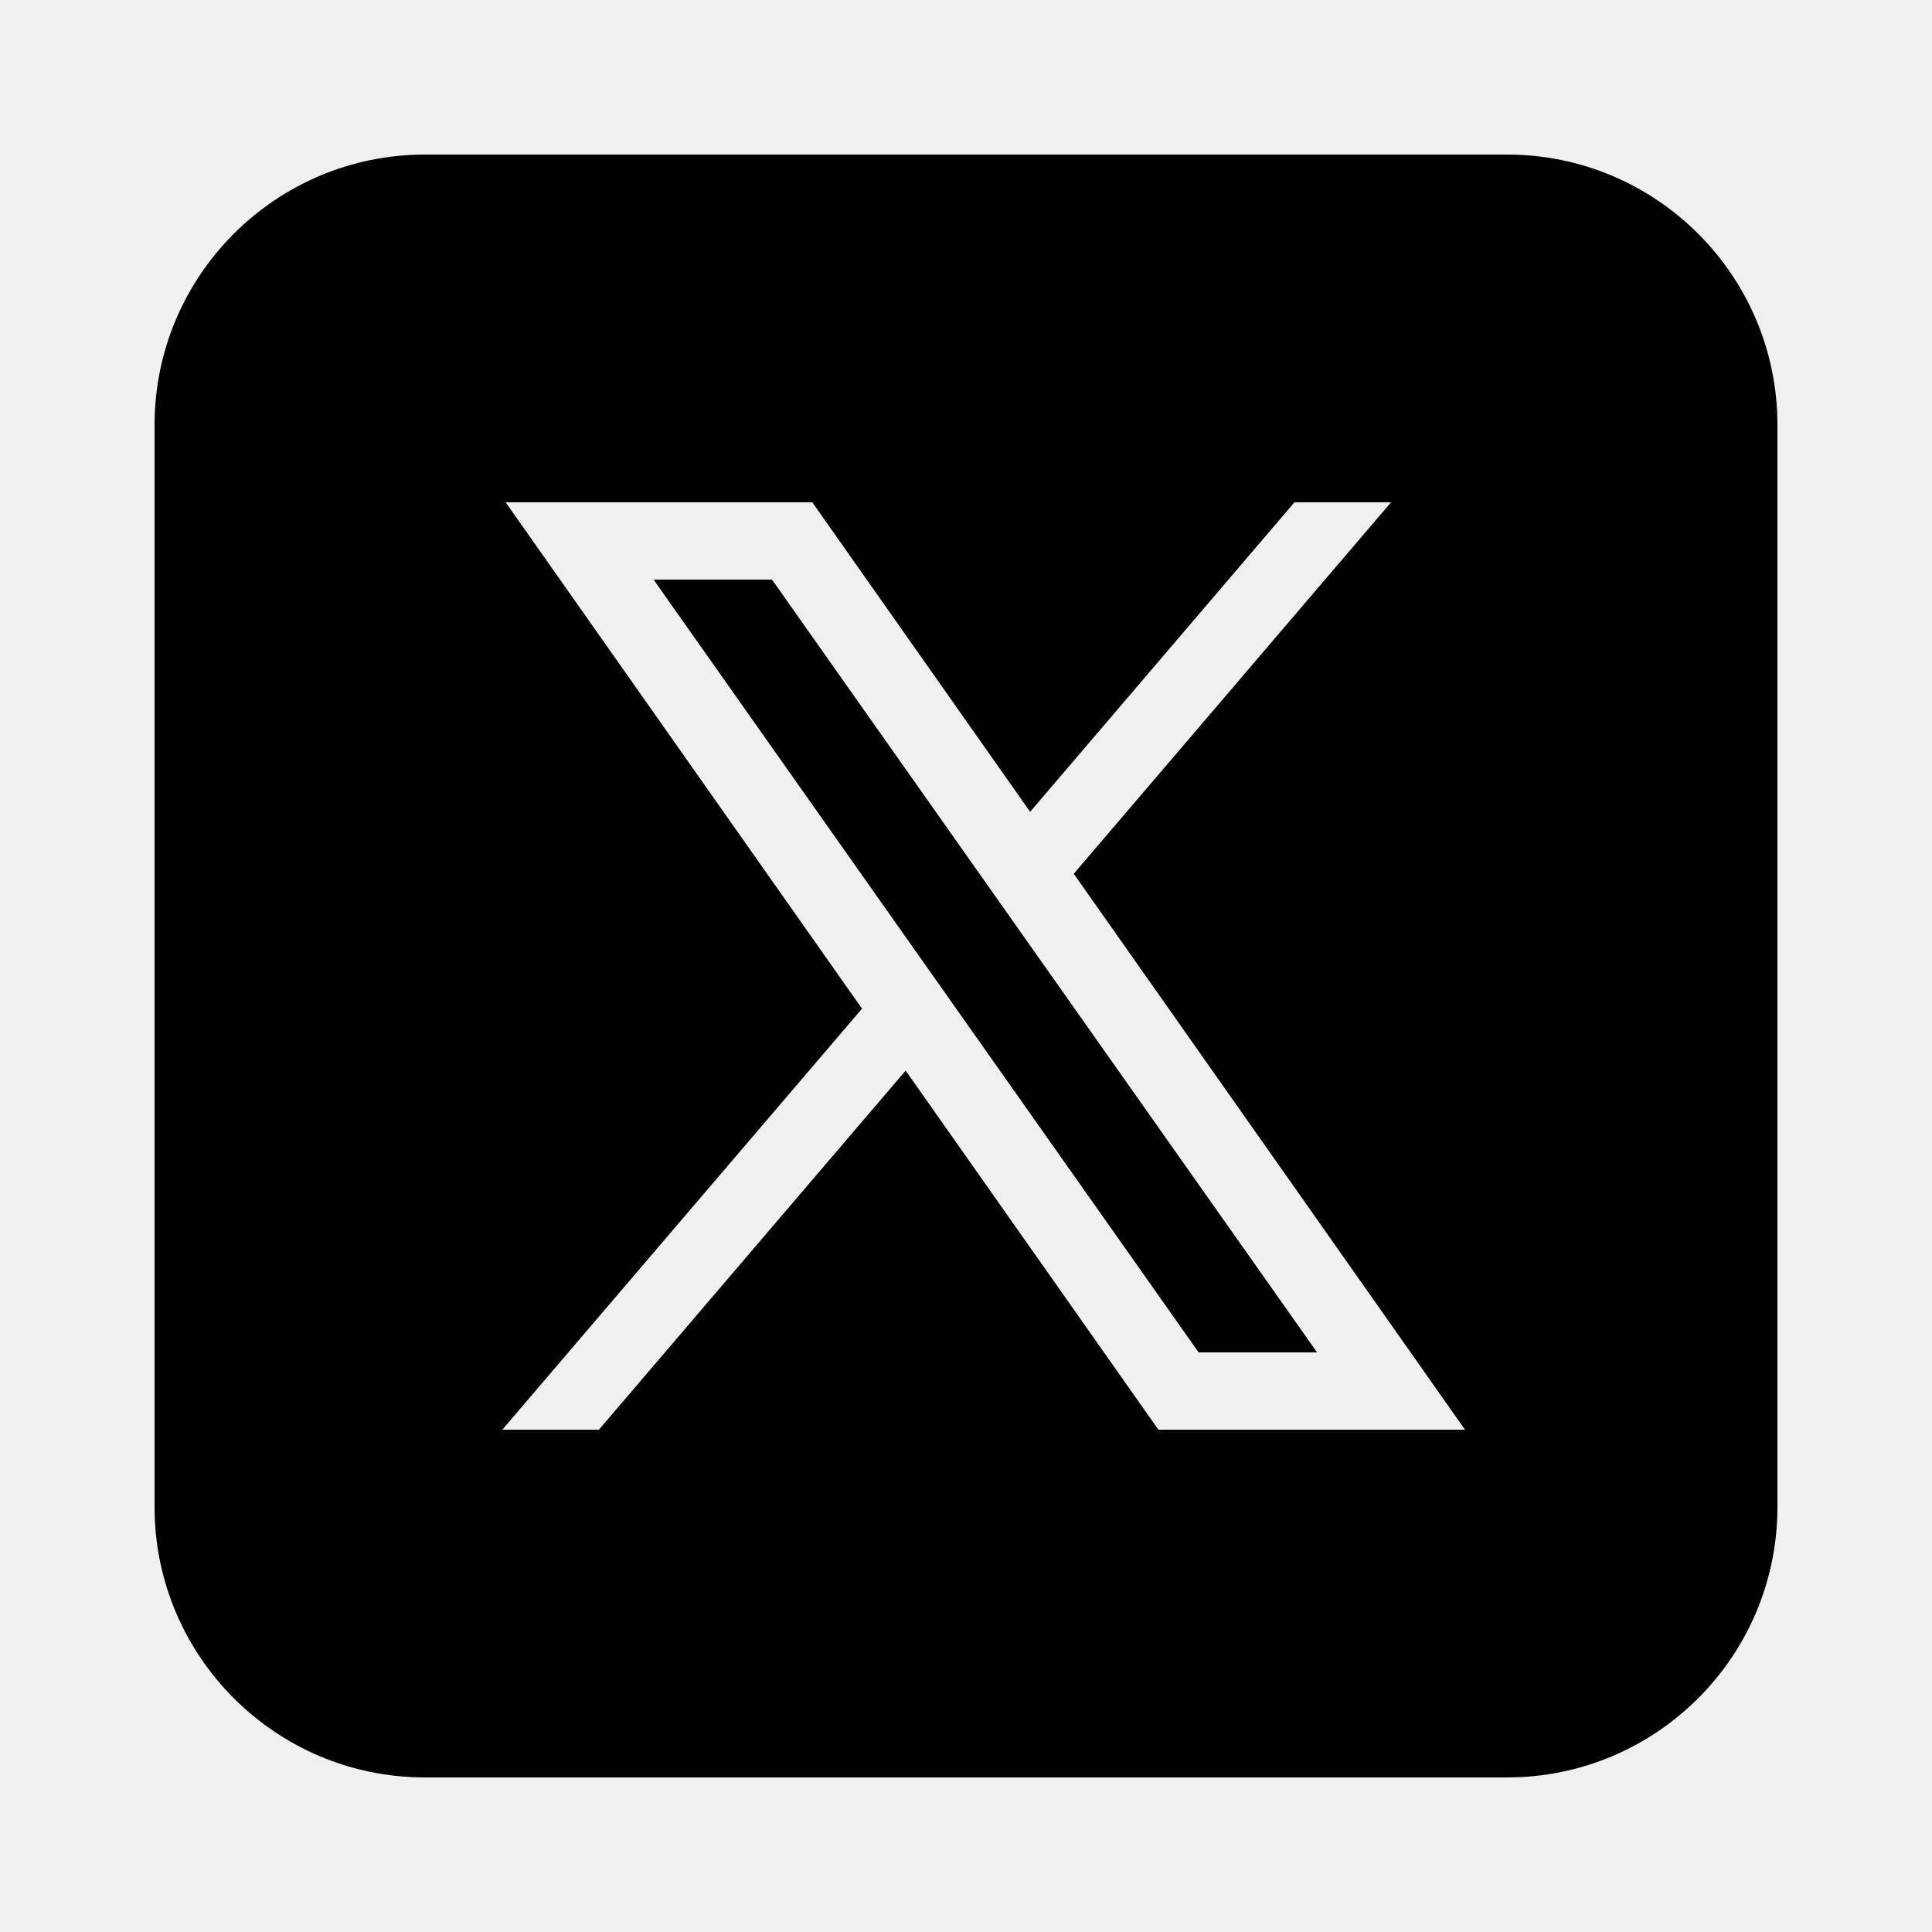
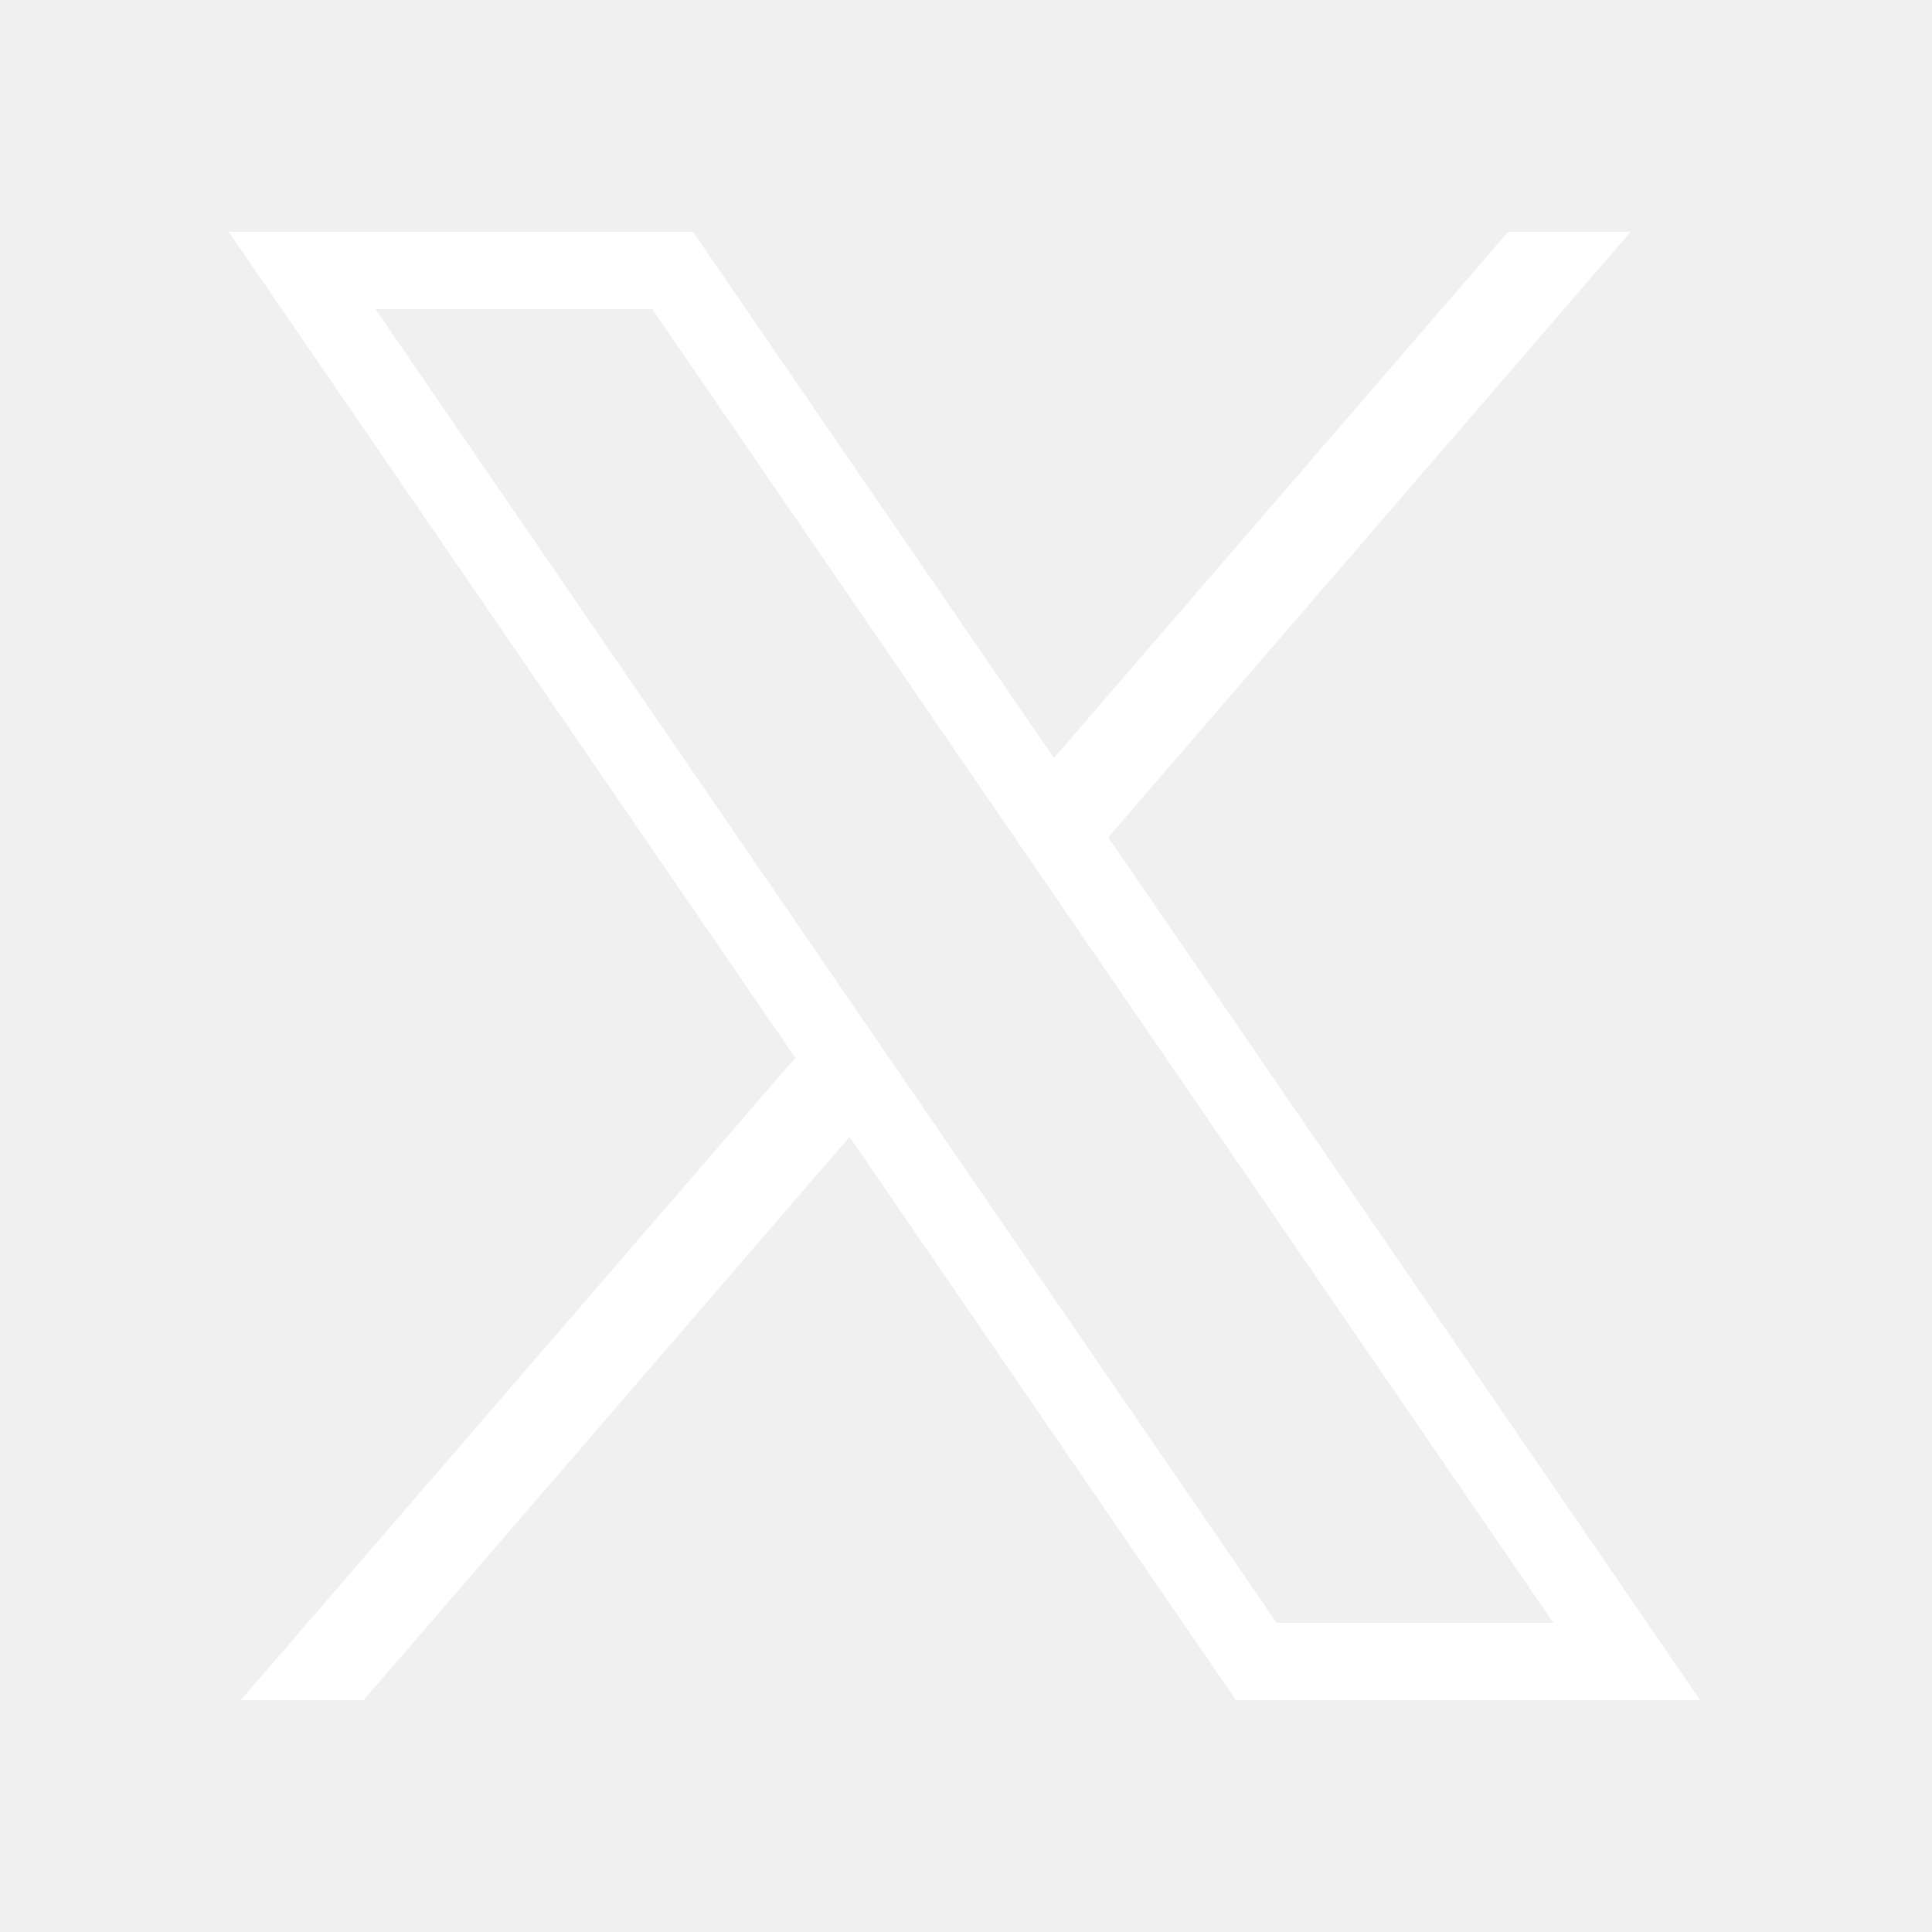
- <svg xmlns="http://www.w3.org/2000/svg" viewBox="0 0 50 50" width="50px" height="50px">
-   <path d="M 11 4 C 7.134 4 4 7.134 4 11 L 4 39 C 4 42.866 7.134 46 11 46 L 39 46 C 42.866 46 46 42.866 46 39 L 46 11 C 46 7.134 42.866 4 39 4 L 11 4 z M 13.086 13 L 21.023 13 L 26.66 21.01 L 33.5 13 L 36 13 L 27.789 22.613 L 37.914 37 L 29.979 37 L 23.438 27.707 L 15.5 37 L 13 37 L 22.309 26.104 L 13.086 13 z M 16.914 15 L 31.021 35 L 34.086 35 L 19.979 15 L 16.914 15 z" />
+ <svg xmlns="http://www.w3.org/2000/svg" viewBox="0,0,256,256" width="50px" height="50px" fill-rule="nonzero">
+   <g fill="#ffffff" fill-rule="nonzero" stroke="none" stroke-width="1" stroke-linecap="butt" stroke-linejoin="miter" stroke-miterlimit="10" stroke-dasharray="" stroke-dashoffset="0" font-family="none" font-weight="none" font-size="none" text-anchor="none" style="mix-blend-mode: normal">
+     <g transform="scale(5.12,5.12)">
+       <path d="M5.92,6l14.662,21.375l-14.352,16.625h3.18l12.576,-14.578l10,14.578h12.014l-15.318,-22.33l13.518,-15.67h-3.17l-11.754,13.617l-9.342,-13.617zM9.717,8h7.164l23.322,34h-7.164z" />
+     </g>
+   </g>
</svg>
